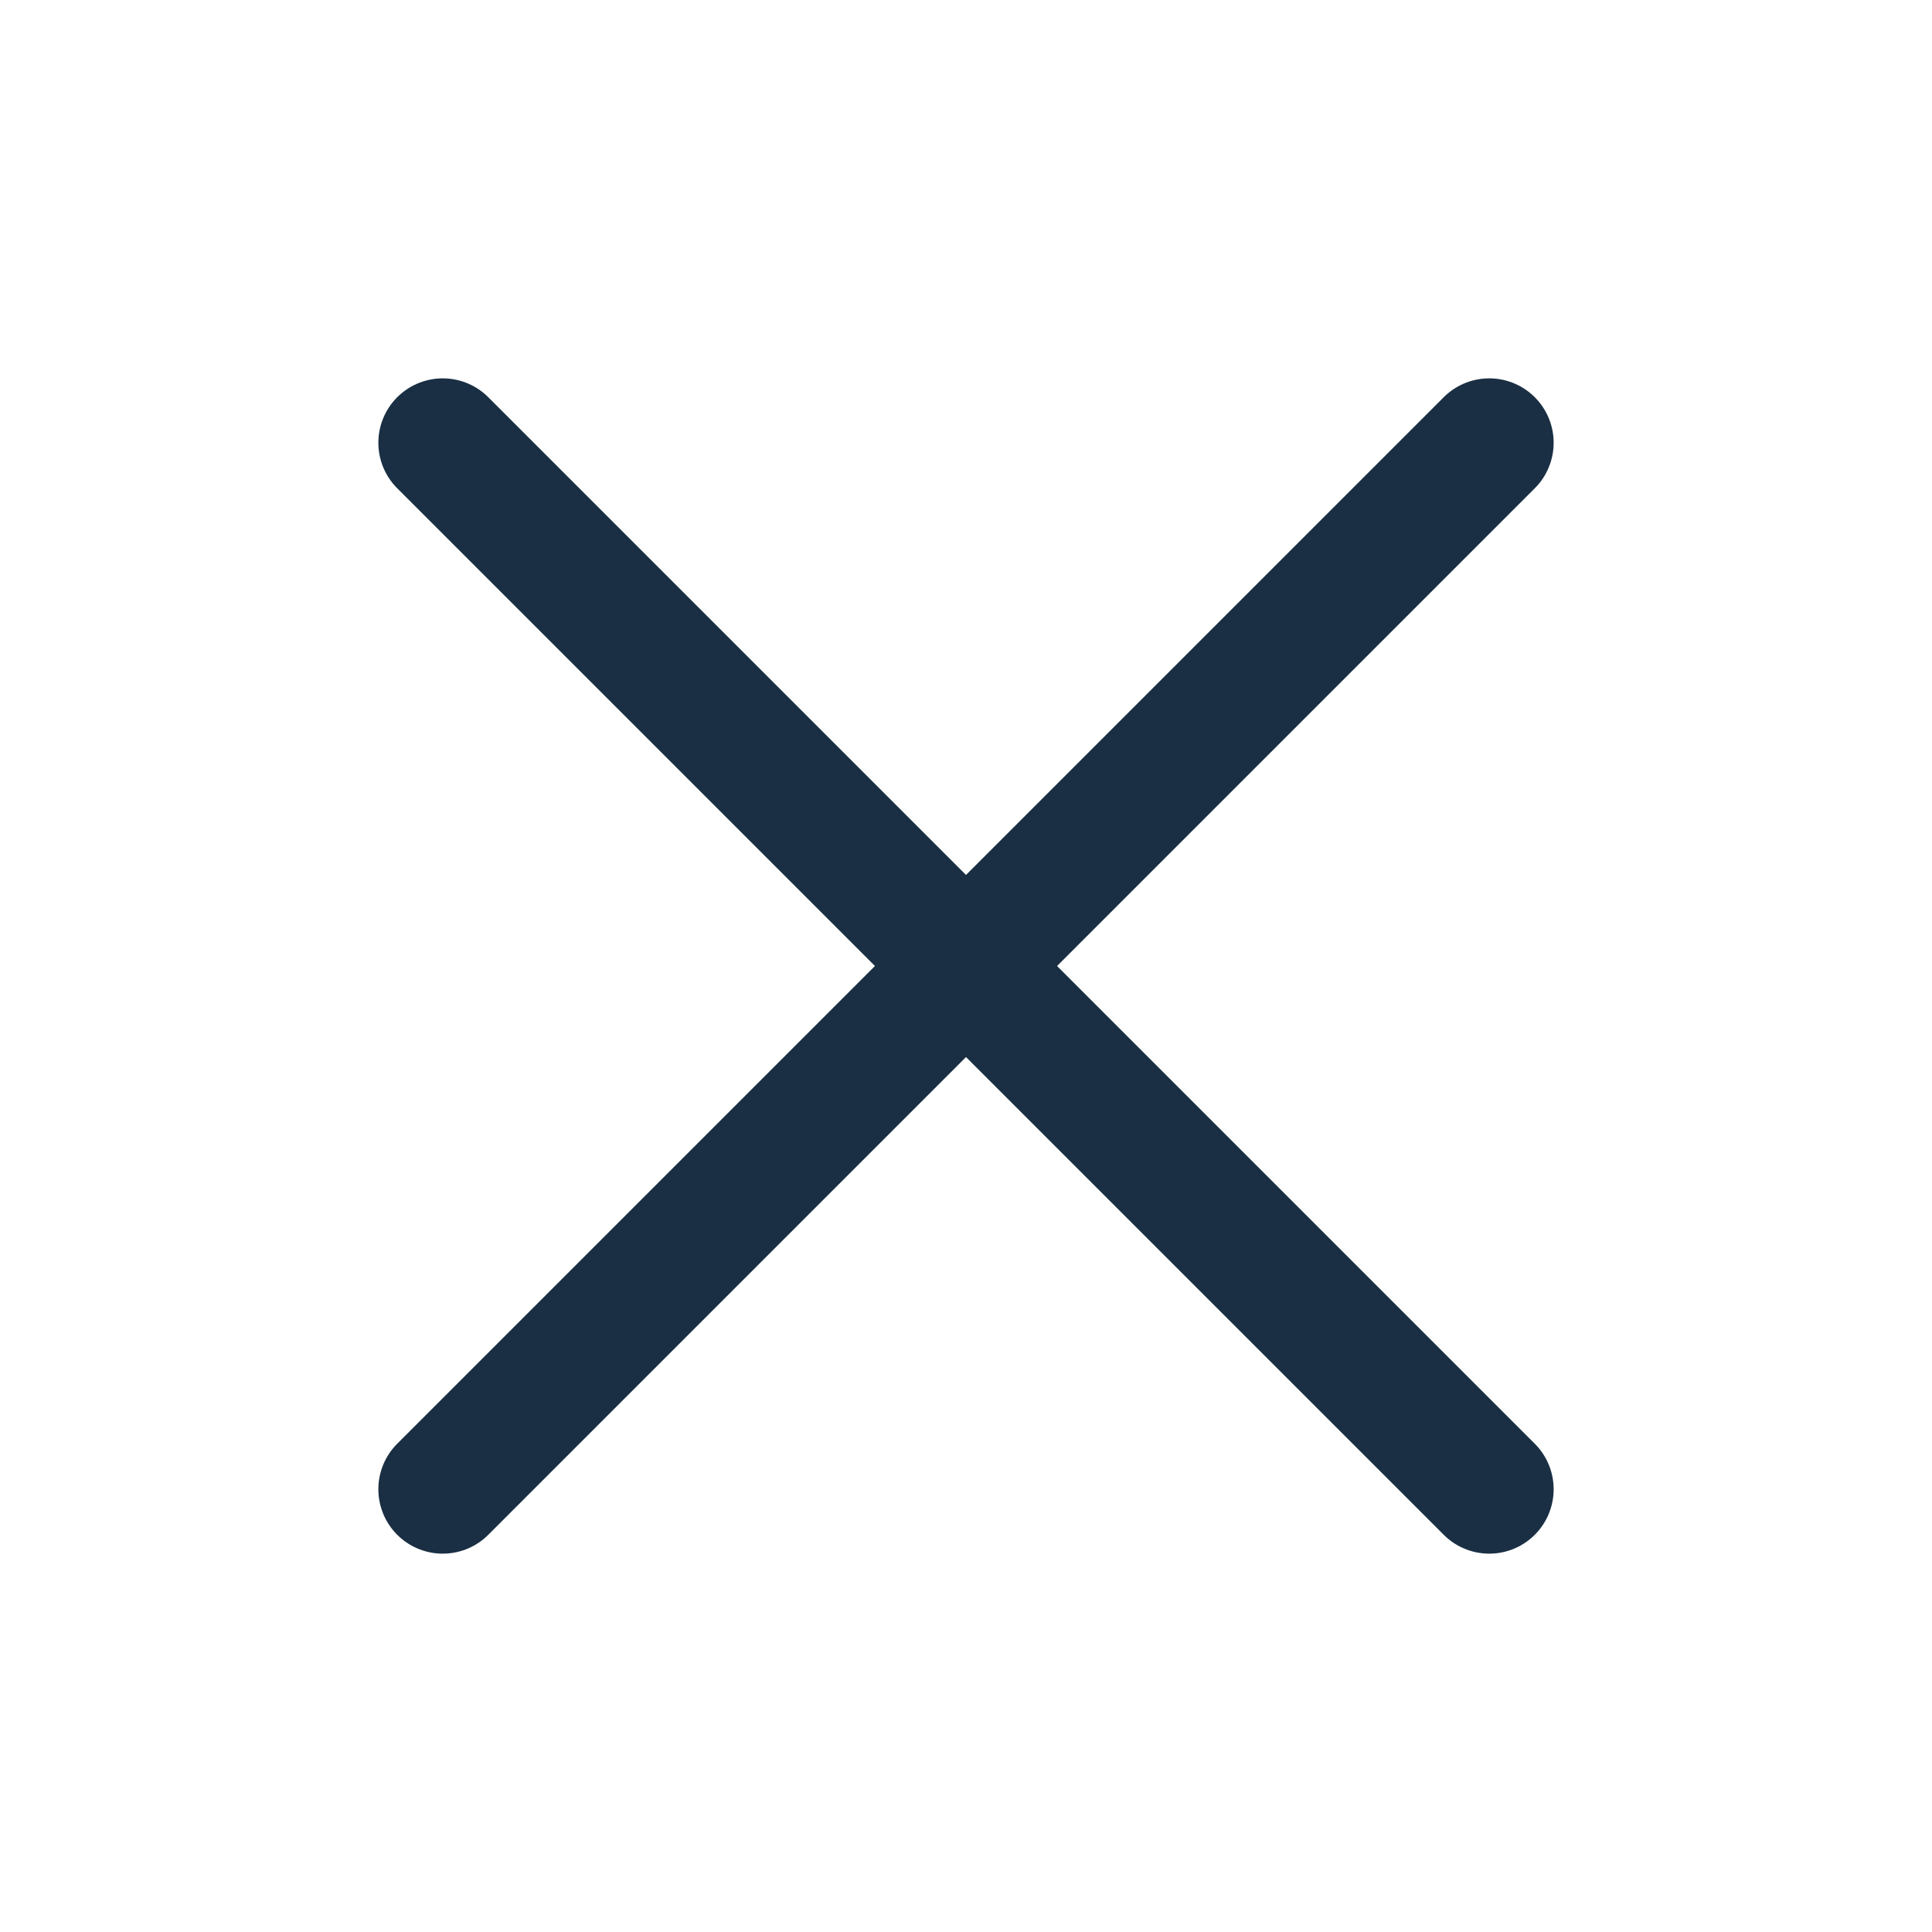
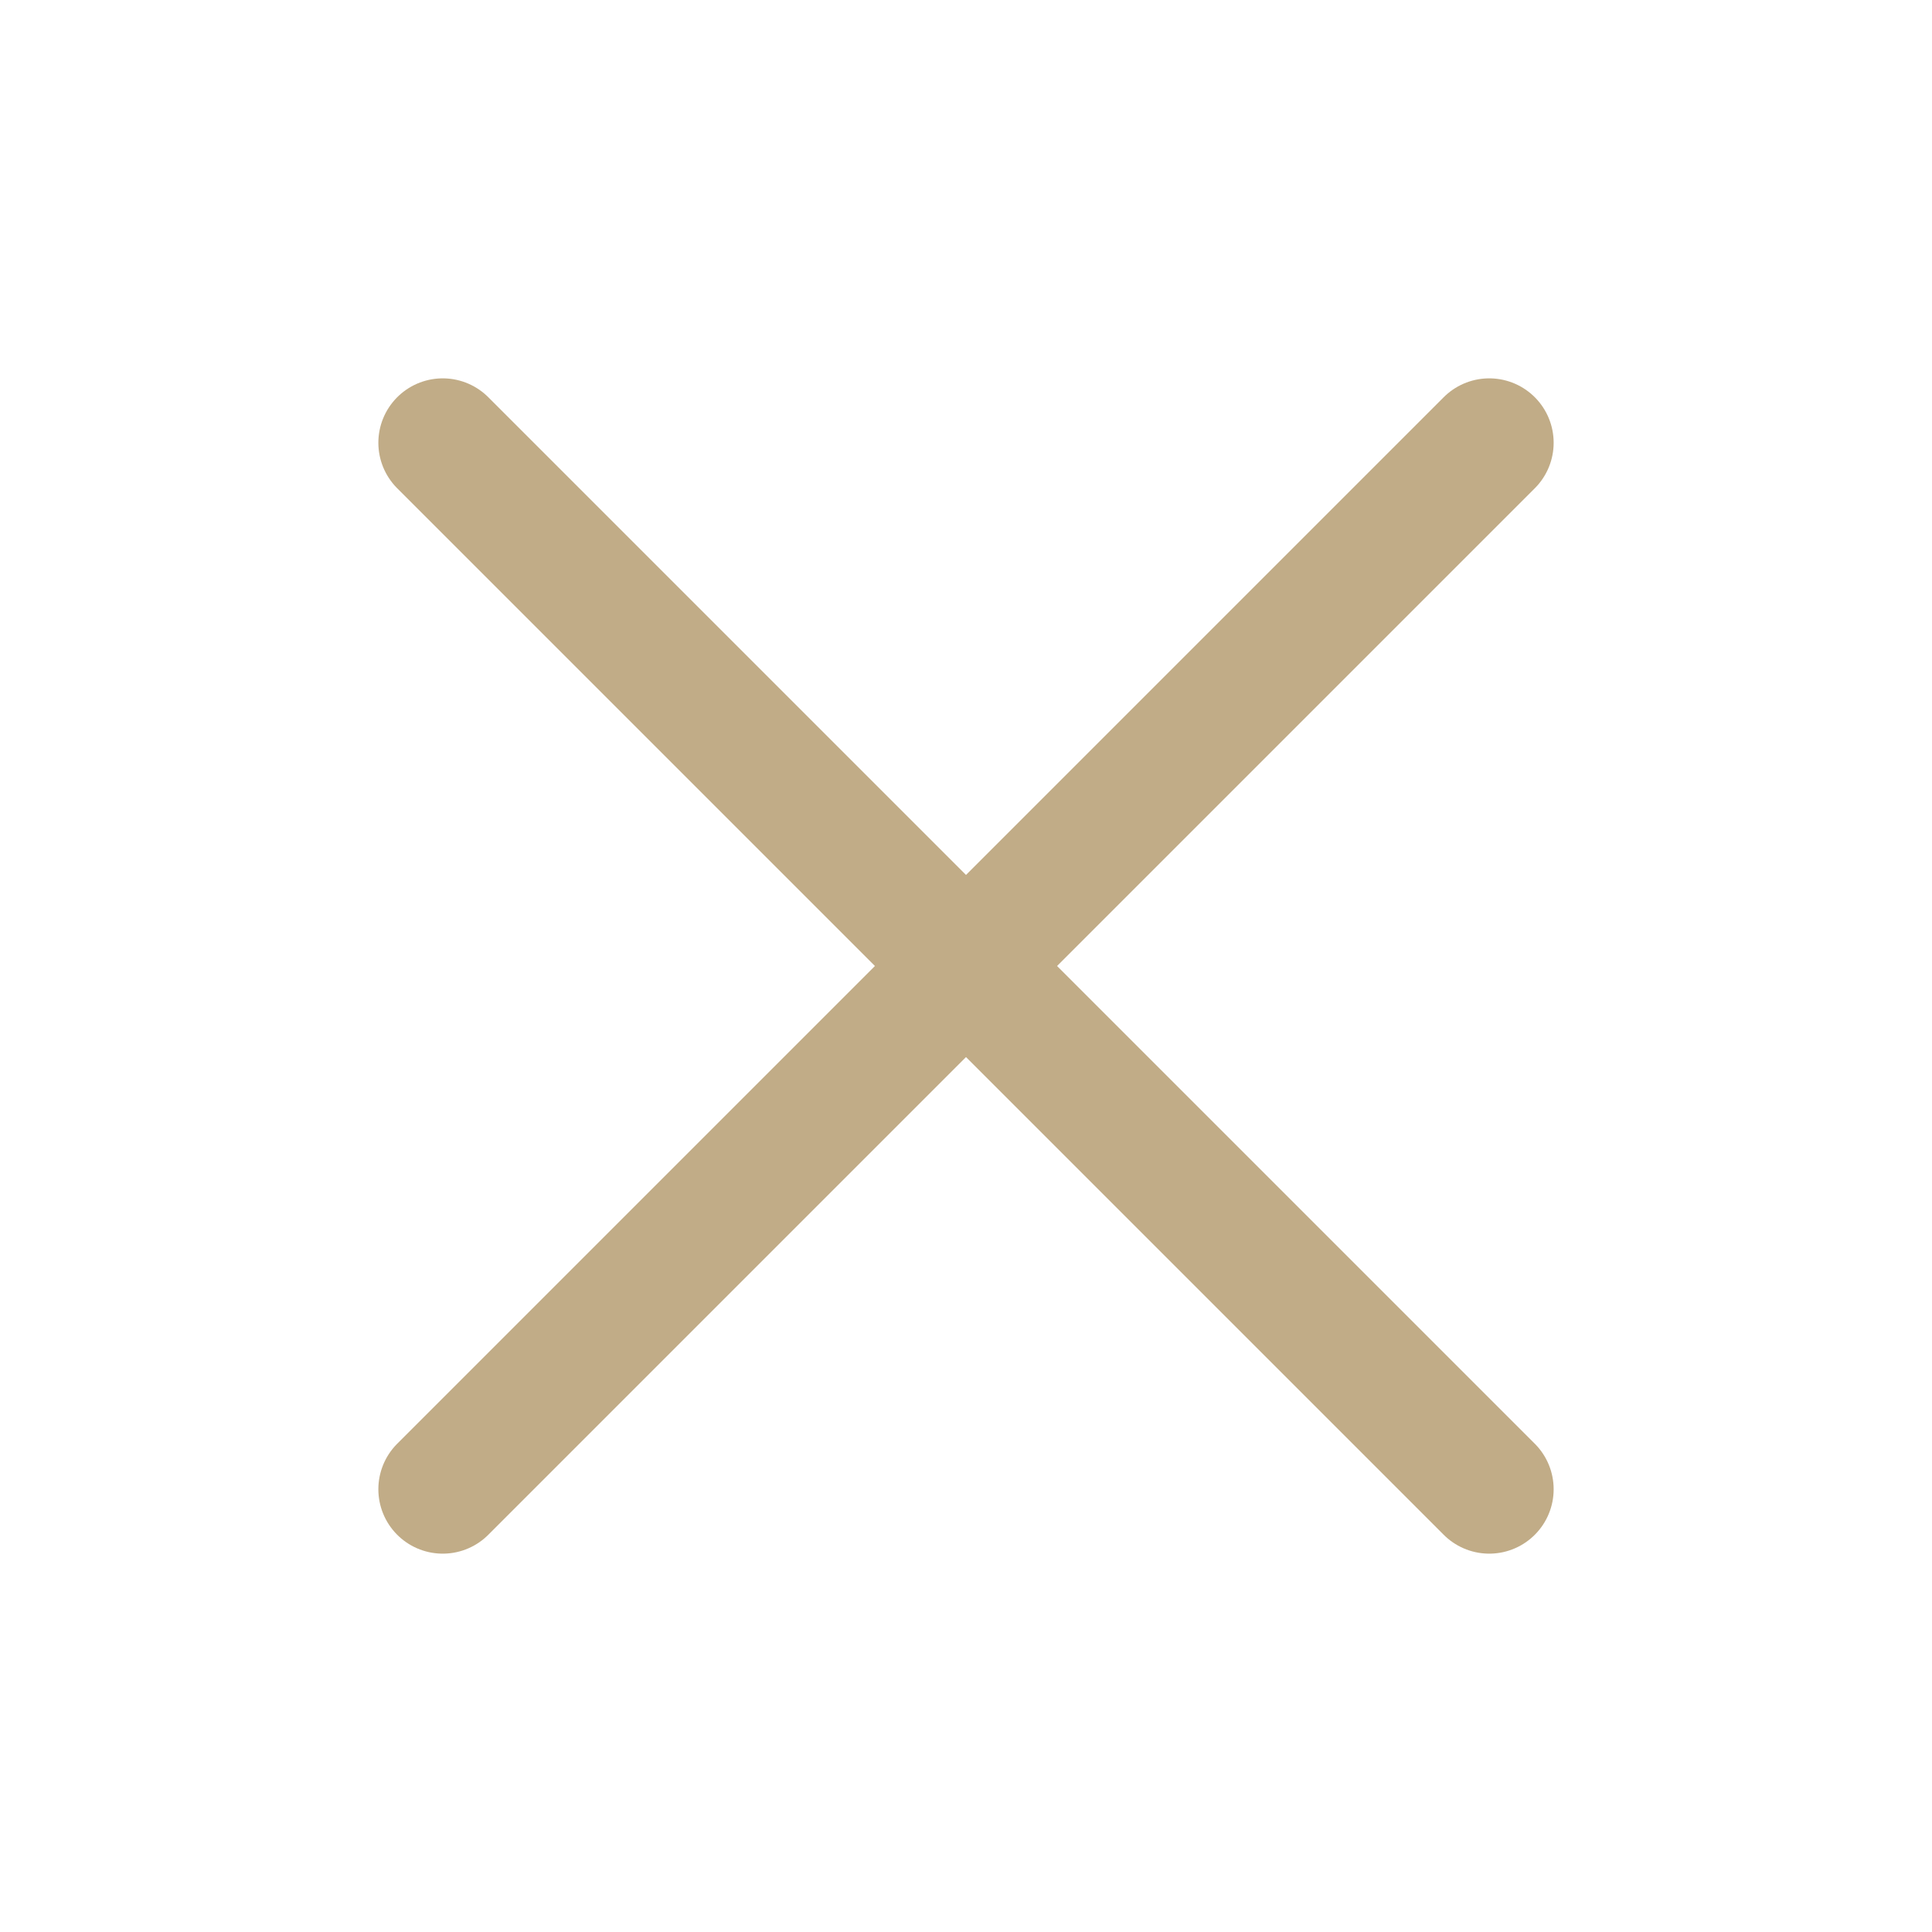
<svg xmlns="http://www.w3.org/2000/svg" width="24" height="24" viewBox="0 0 24 24" fill="none">
-   <path d="M5.5 5.5L18.5 18.5" stroke="#1A2F43" stroke-width="1.6" stroke-linecap="round" />
-   <path d="M18.5 5.5L5.5 18.5" stroke="#1A2F43" stroke-width="1.6" stroke-linecap="round" />
+   <path d="M5.5 5.5L18.5 18.5" stroke="#C1AC87" stroke-width="1.6" stroke-linecap="round" />
+   <path d="M18.5 5.5L5.5 18.5" stroke="#C1AC87" stroke-width="1.6" stroke-linecap="round" />
</svg>
